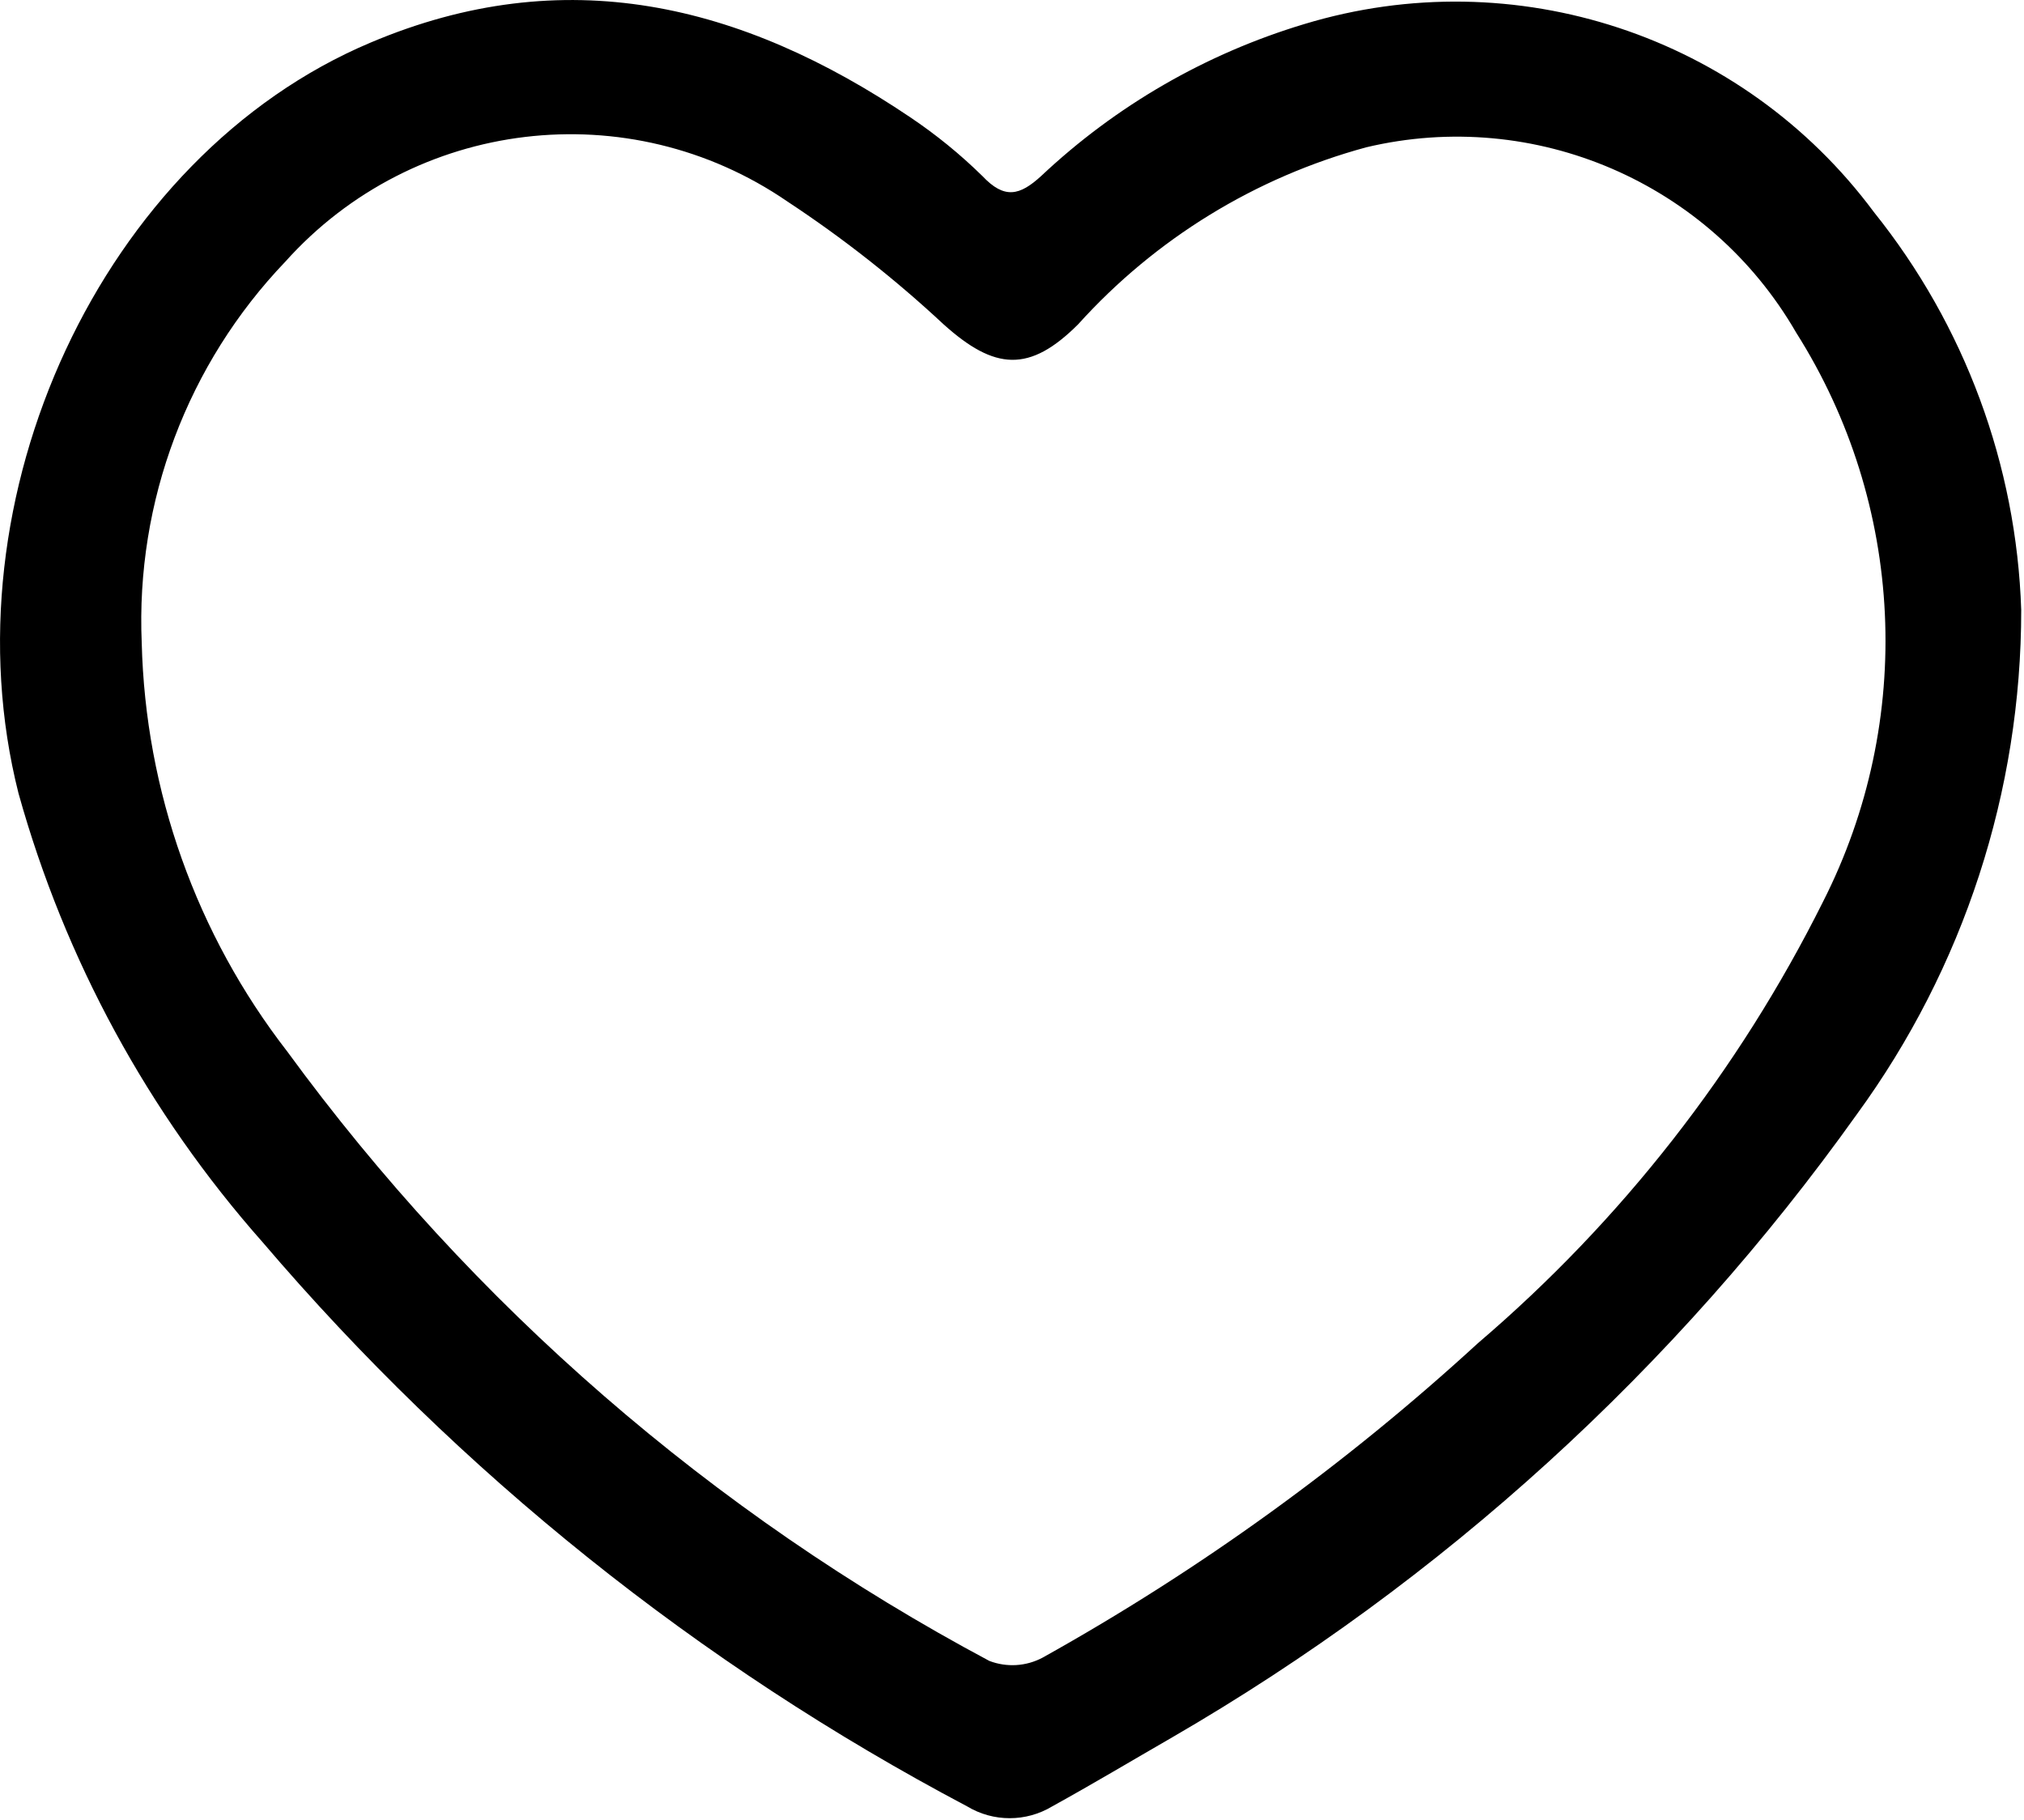
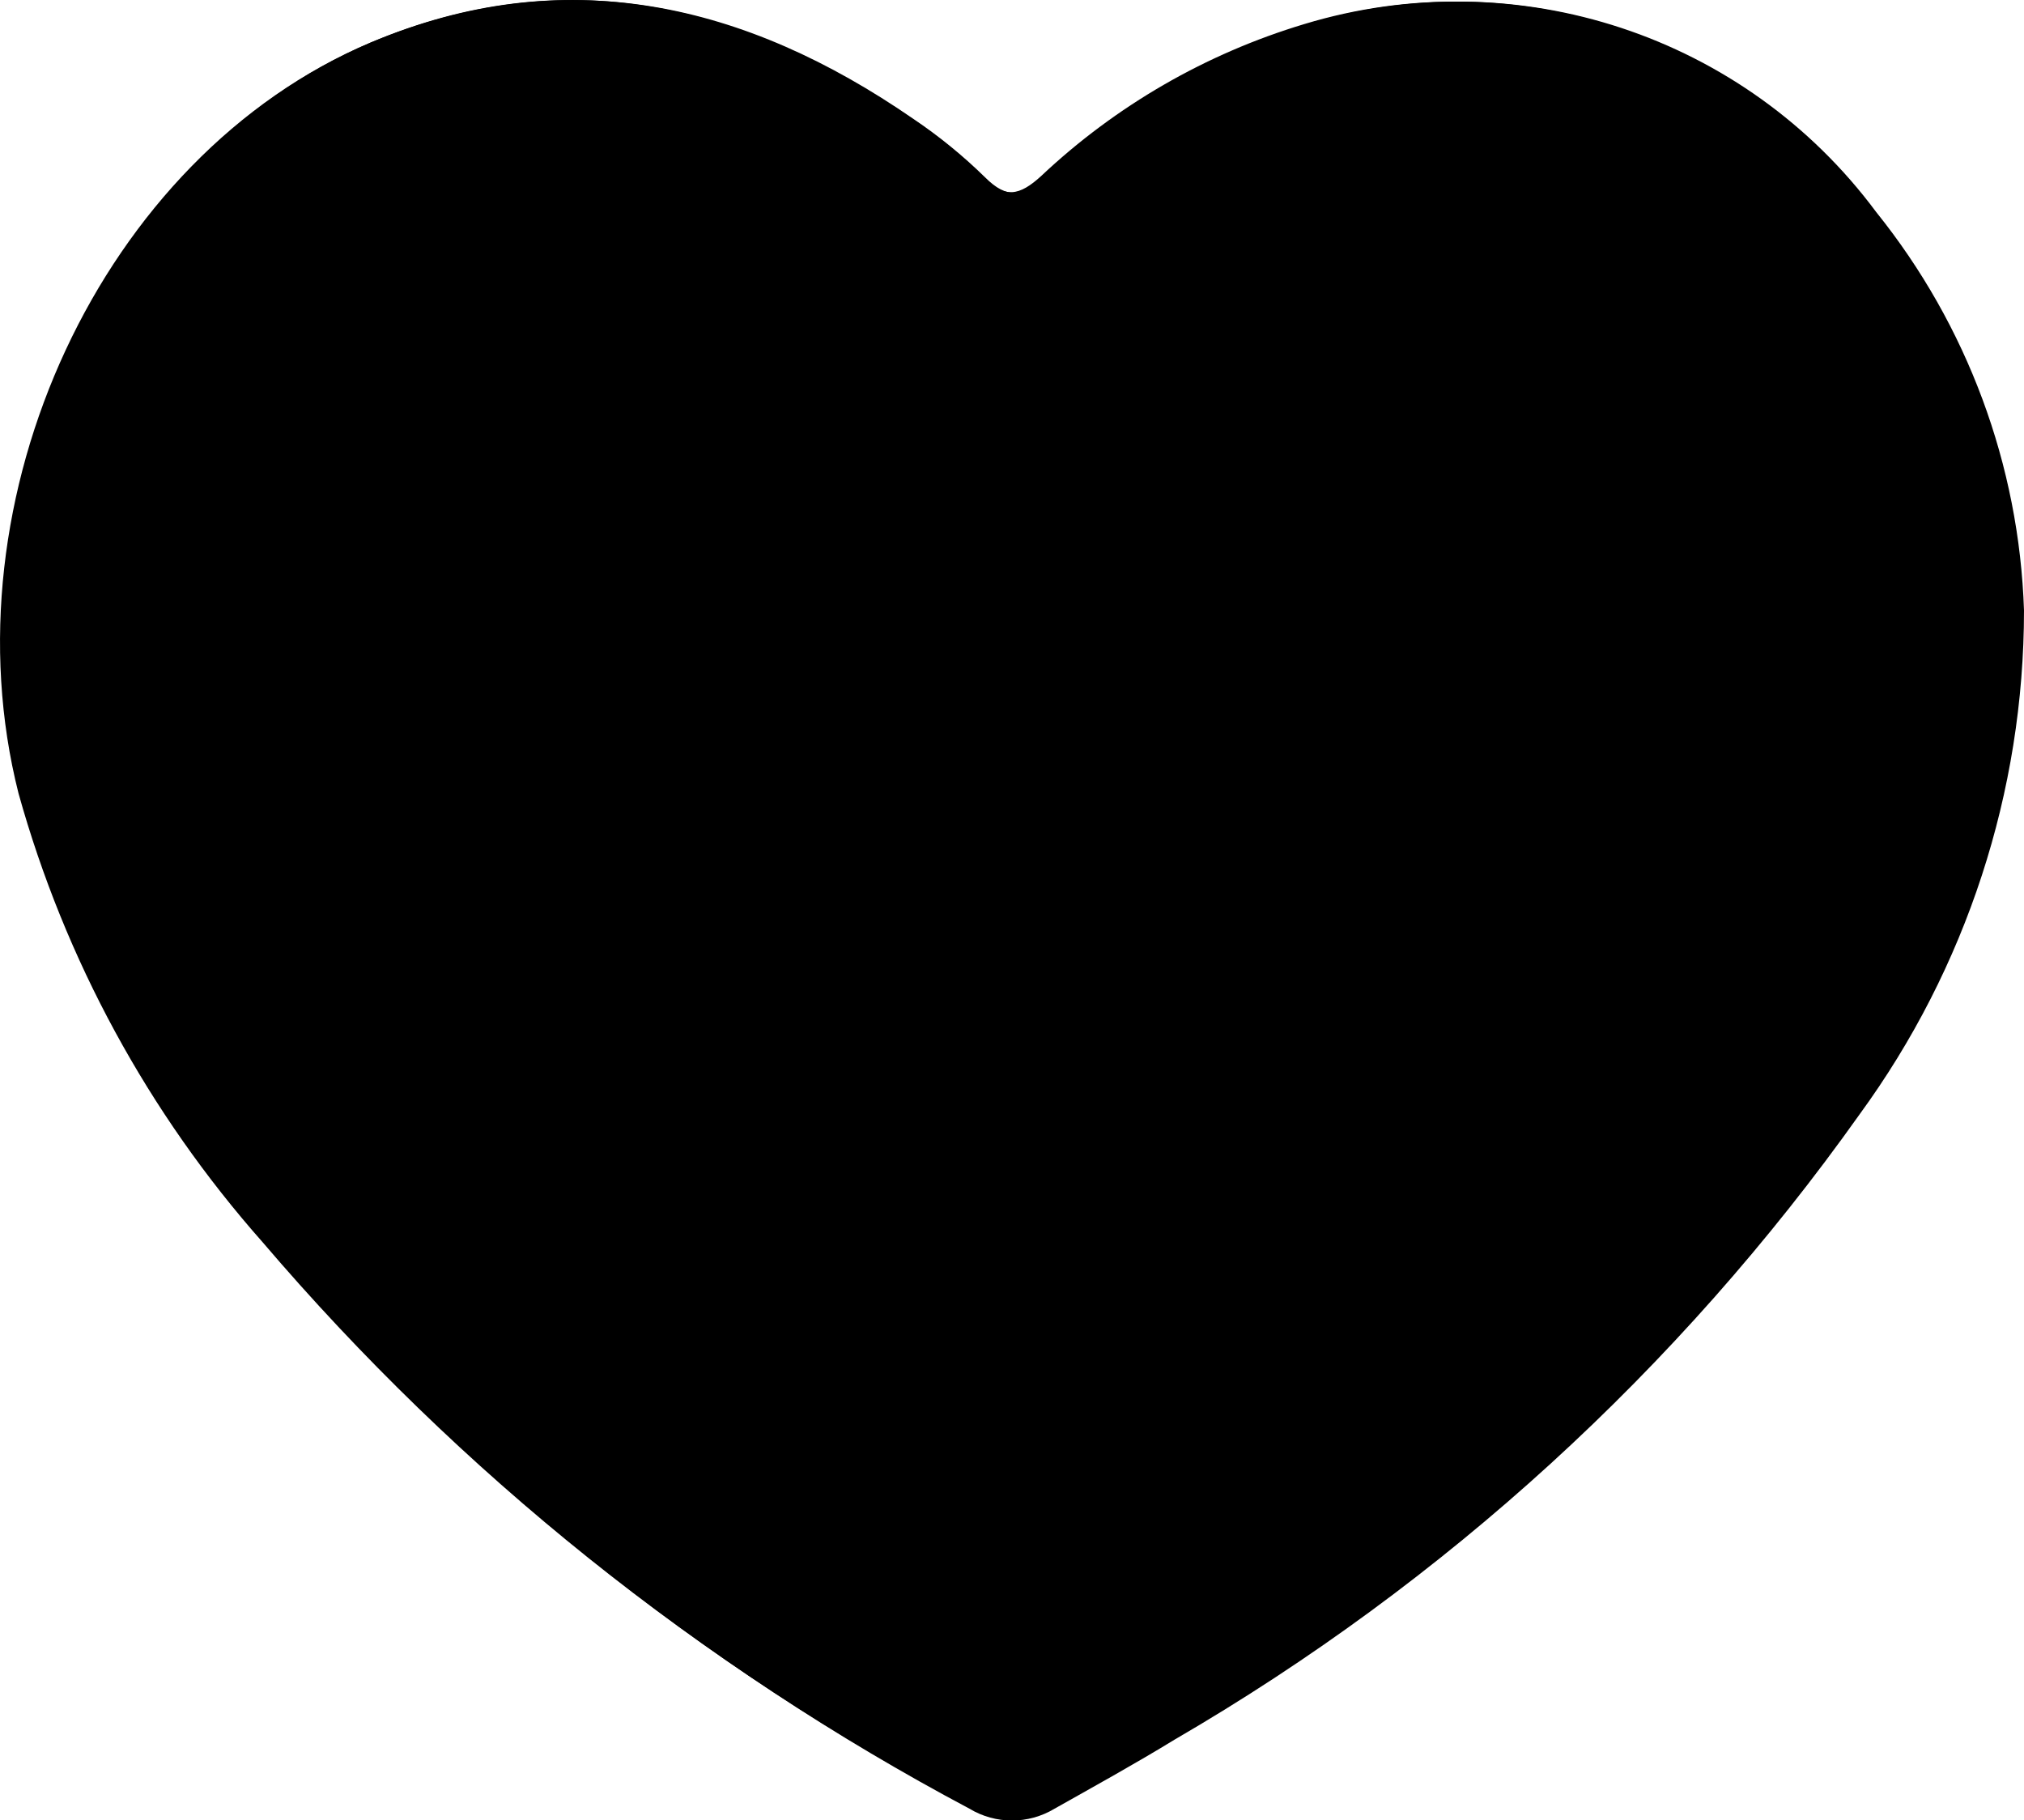
<svg xmlns="http://www.w3.org/2000/svg" viewBox="0 0 43.7 39.28">
  <defs>
-     <style>.a{opacity:0;}</style>
+     <style>.heart-fill{opacity:0;}</style>
  </defs>
  <path d="M40.46,4.58A11.25,11.25,0,0,0,28.16.52,14.28,14.28,0,0,0,22.48,3.8c-.46.42-.79.51-1.27,0a10.9,10.9,0,0,0-1.56-1.27C16,.07,12.18-.85,8,.92,2.19,3.37-1.21,10.77.4,17.13a24.58,24.58,0,0,0,5.27,9.69A51.8,51.8,0,0,0,20.88,39a1.78,1.78,0,0,0,1.84,0c.87-.48,1.74-1,2.59-1.49A47.24,47.24,0,0,0,40.09,24.06a18.46,18.46,0,0,0,3.55-10.89A14.49,14.49,0,0,0,40.46,4.58Zm-1.1,14.89A30.34,30.34,0,0,1,31.91,29a49.72,49.72,0,0,1-9.4,6.79,1.39,1.39,0,0,1-1.15.07A45,45,0,0,1,6.2,22.7a15,15,0,0,1-3.14-8.82A11.21,11.21,0,0,1,6.16,5.65,8.27,8.27,0,0,1,17,4.35,25.62,25.62,0,0,1,20.37,7c1.11,1,1.86,1.05,2.91,0A12.93,12.93,0,0,1,29.5,3.18a8.46,8.46,0,0,1,9.28,4A12.44,12.44,0,0,1,39.36,19.47Z" />
-   <path class="a" d="M40.15,24.06A47.24,47.24,0,0,1,25.36,37.56c-.85.52-1.72,1-2.59,1.49a1.78,1.78,0,0,1-1.84,0A51.79,51.79,0,0,1,5.73,26.82,24.58,24.58,0,0,1,.45,17.13C-1.15,10.78,2.24,3.37,8,.92,12.23-.85,16.1.07,19.71,2.56a10.91,10.91,0,0,1,1.56,1.27c.48.48.8.4,1.27,0A14.28,14.28,0,0,1,28.21.52a11.25,11.25,0,0,1,12.3,4.06,14.49,14.49,0,0,1,3.19,8.6A18.46,18.46,0,0,1,40.15,24.06Z" />
+   <path className="heart-fill" d="M40.15,24.06A47.24,47.24,0,0,1,25.36,37.56c-.85.52-1.72,1-2.59,1.49a1.78,1.78,0,0,1-1.84,0A51.79,51.79,0,0,1,5.73,26.82,24.58,24.58,0,0,1,.45,17.13C-1.15,10.78,2.24,3.37,8,.92,12.23-.85,16.1.07,19.71,2.56a10.91,10.91,0,0,1,1.56,1.27c.48.48.8.4,1.27,0A14.28,14.28,0,0,1,28.21.52a11.25,11.25,0,0,1,12.3,4.06,14.49,14.49,0,0,1,3.19,8.6A18.46,18.46,0,0,1,40.15,24.06Z" />
</svg>
